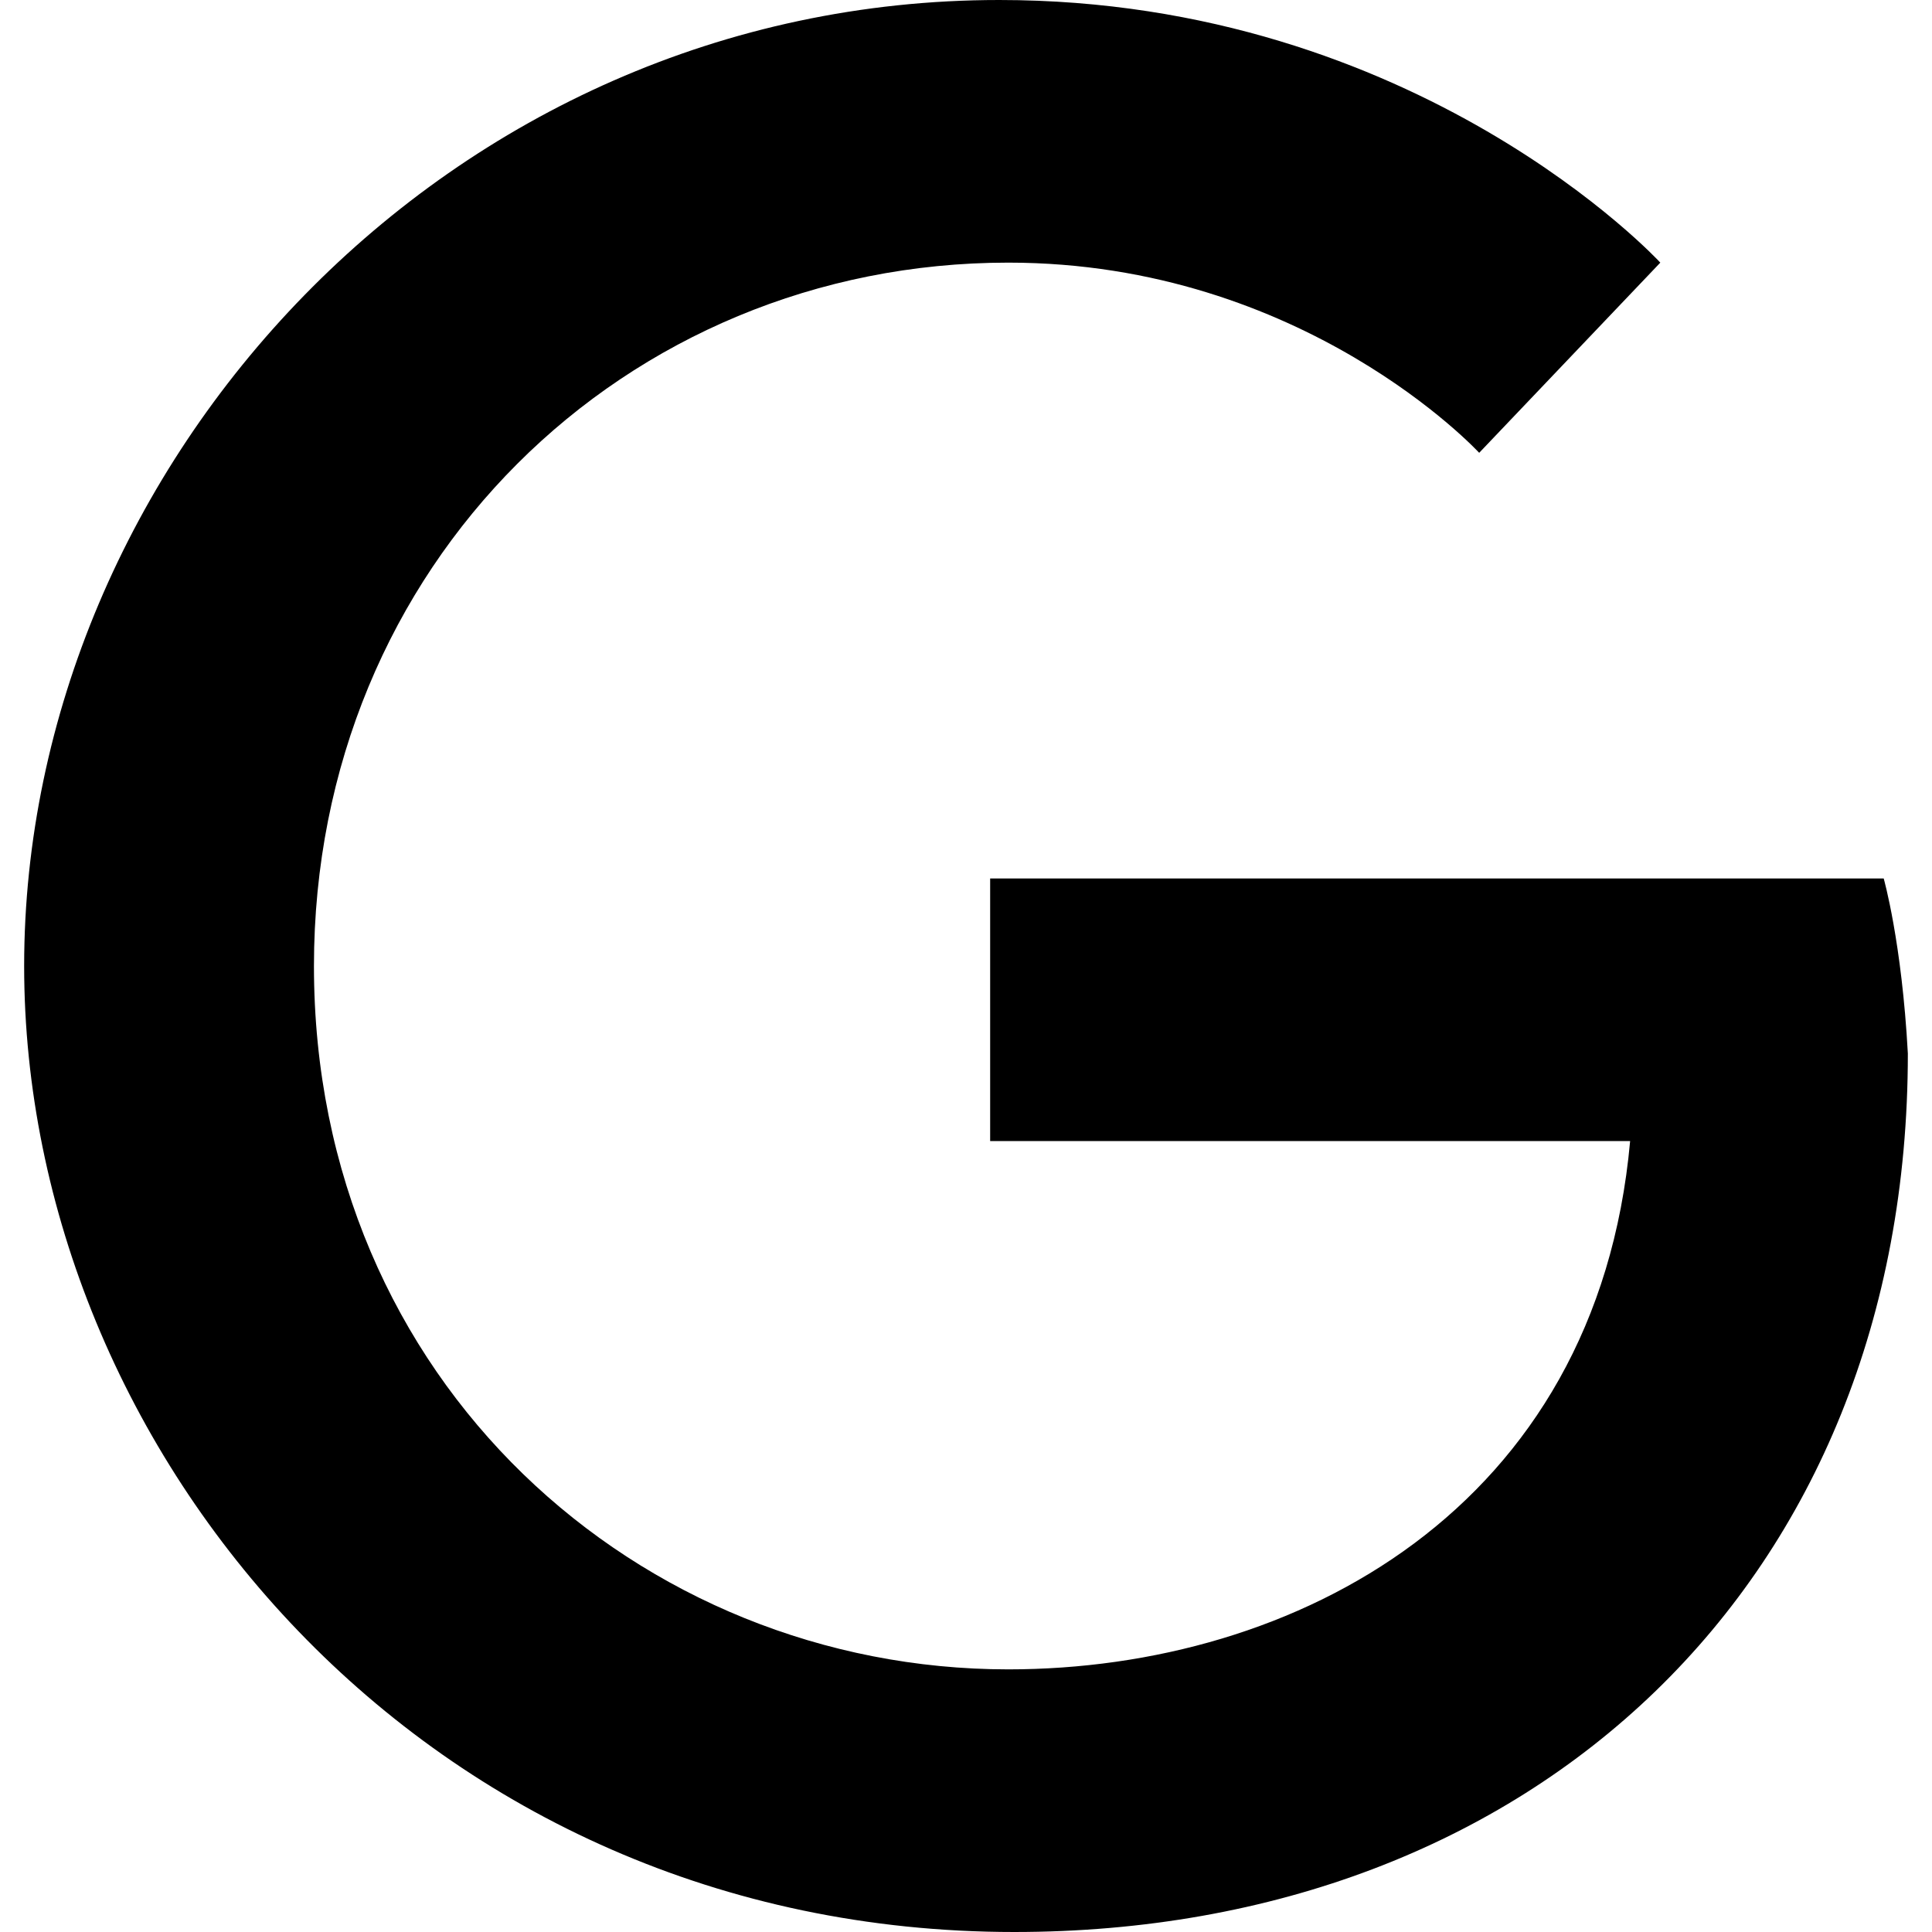
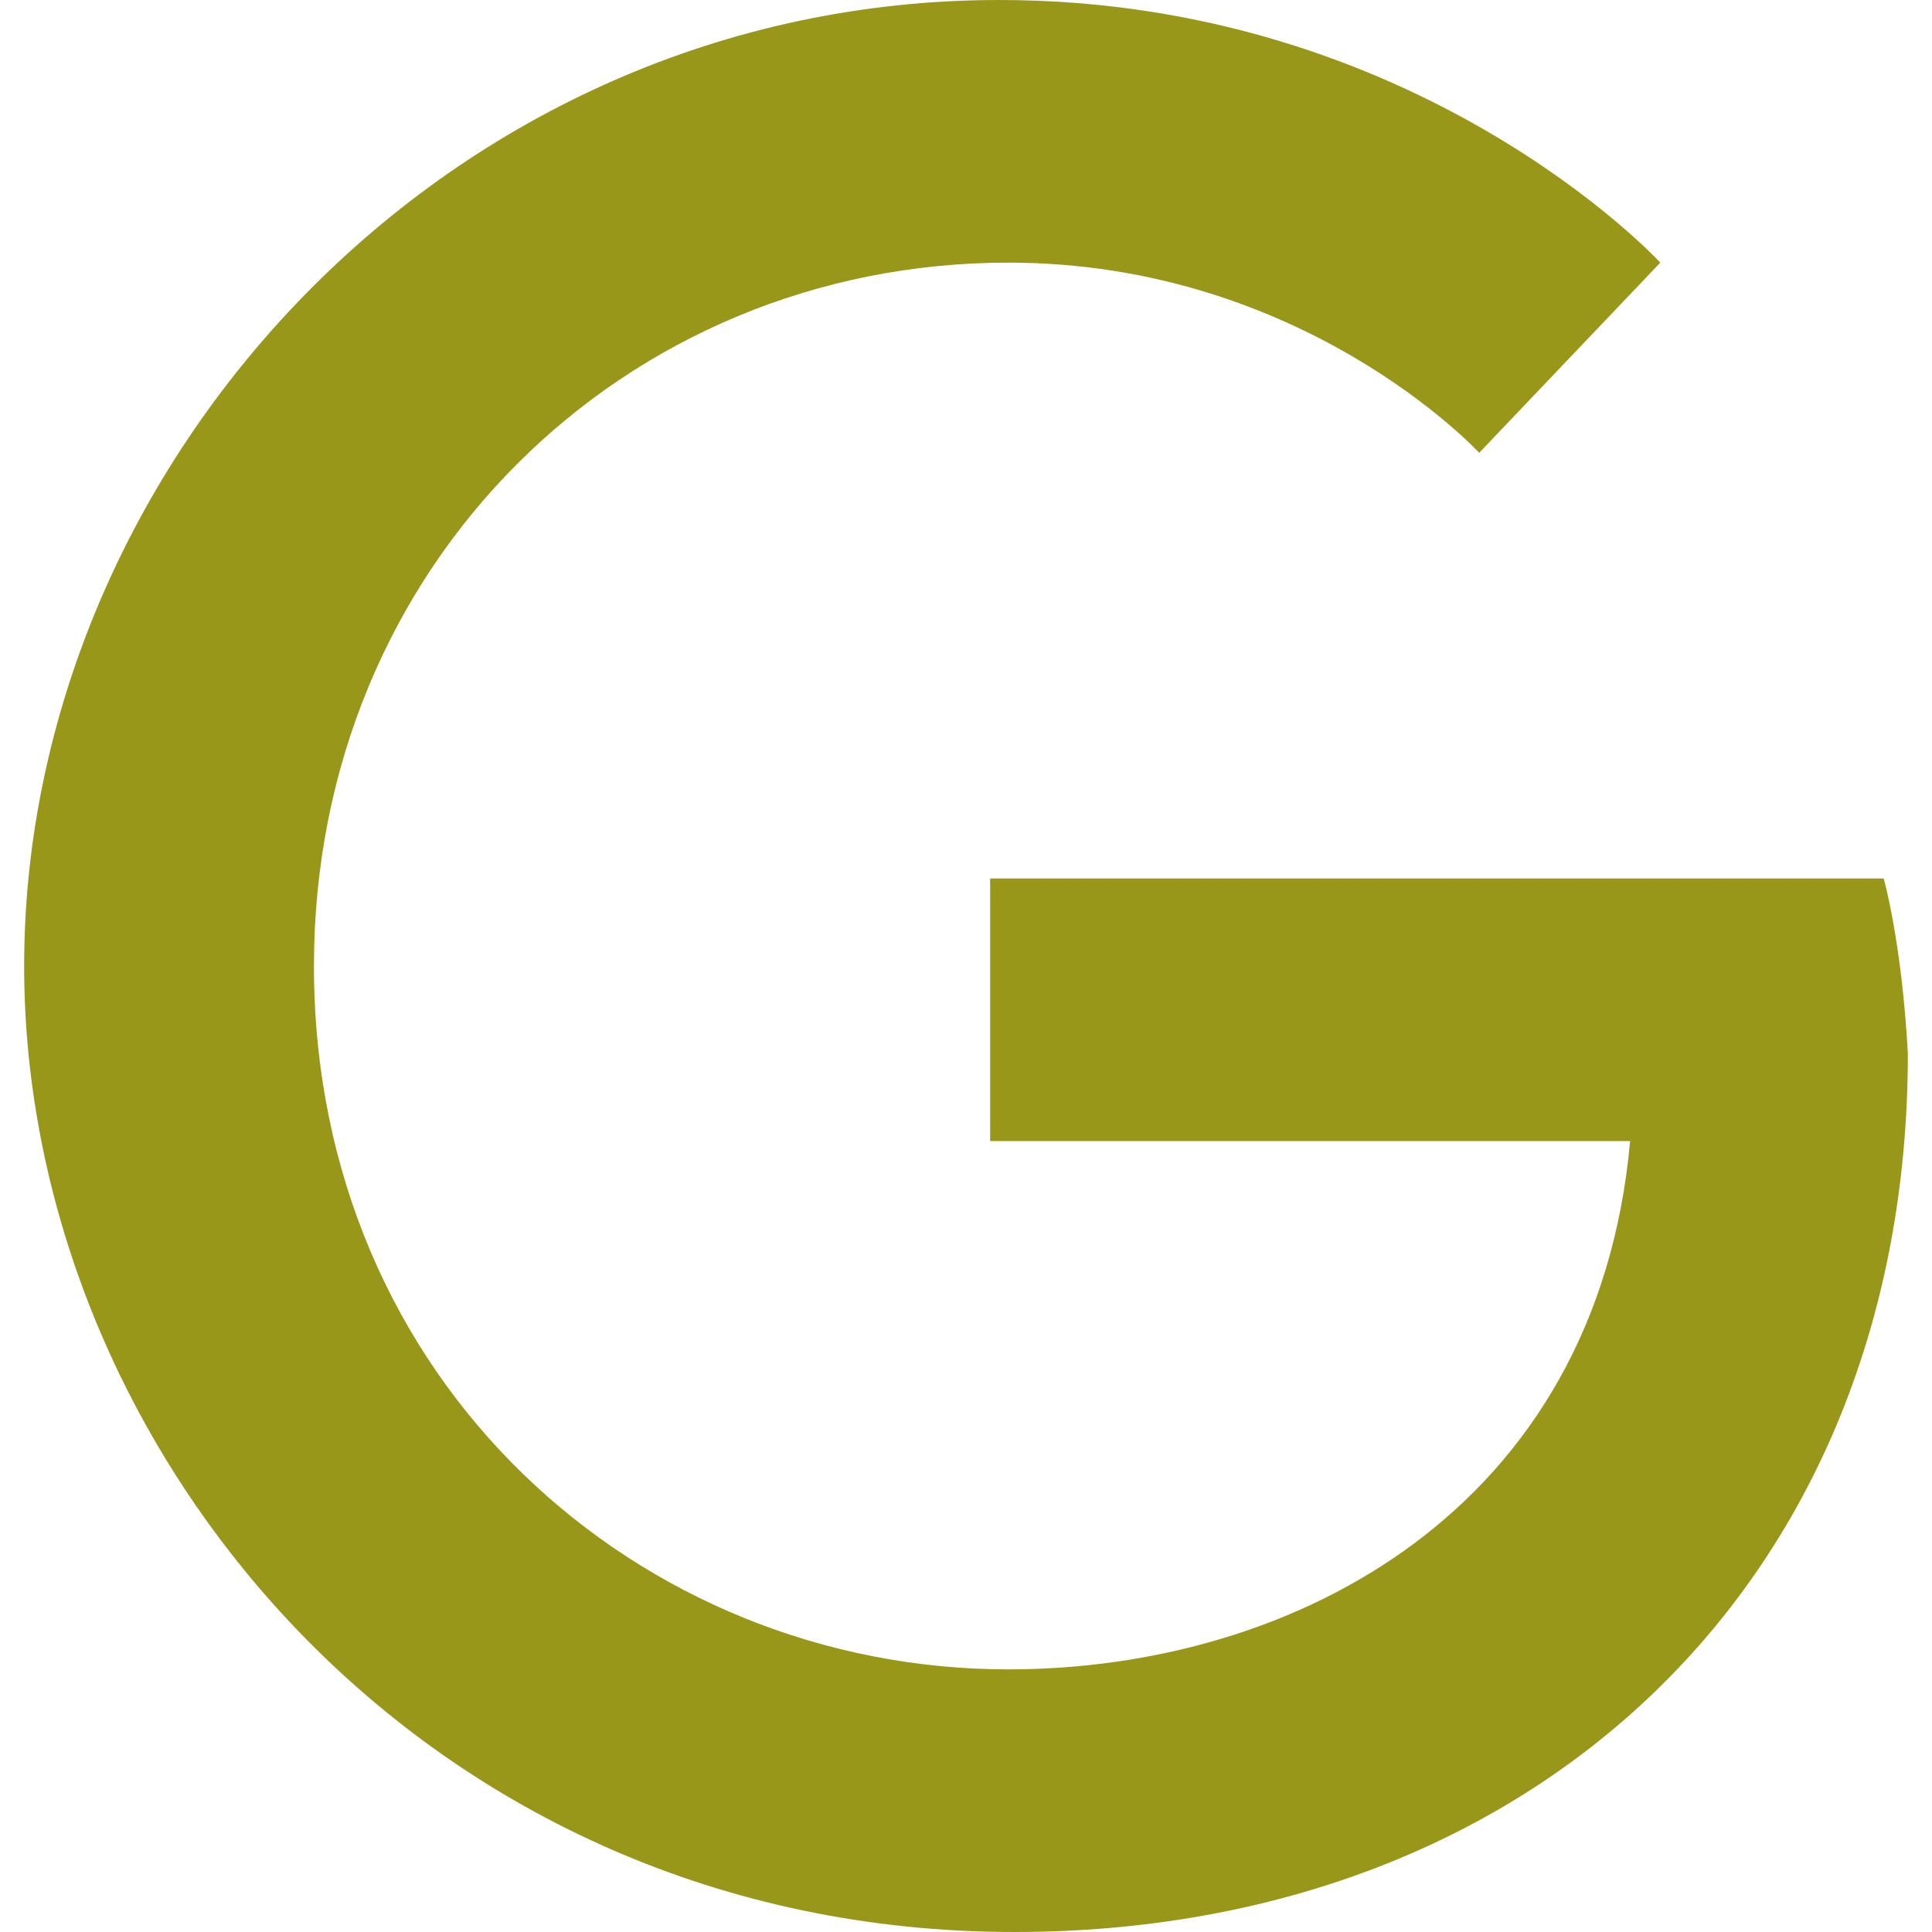
- <svg xmlns="http://www.w3.org/2000/svg" version="1.1" id="Layer_1" x="0px" y="0px" viewBox="0 0 64 64" style="enable-background:new 0 0 64 64;" xml:space="preserve">
+ <svg xmlns="http://www.w3.org/2000/svg" fill="#98971a" version="1.1" id="Layer_1" x="0px" y="0px" viewBox="0 0 64 64" style="enable-background:new 0 0 64 64;" xml:space="preserve">
  <path d="M62.4,29.1H32.8v8.7H54C52.9,50,42.9,55.3,33.4,55.3c-12.2,0-23-9.5-23-23.3c0-13.3,10.3-23.3,23-23.3  c9.8,0,15.6,6.3,15.6,6.3L55,8.7c0,0-8-8.7-21.9-8.7C14.8,0,0.8,15.4,0.8,32c0,16.1,13.3,32,32.8,32c17.2,0,29.6-11.6,29.6-29.1  C63,31.2,62.4,29.1,62.4,29.1L62.4,29.1z" />
</svg>
